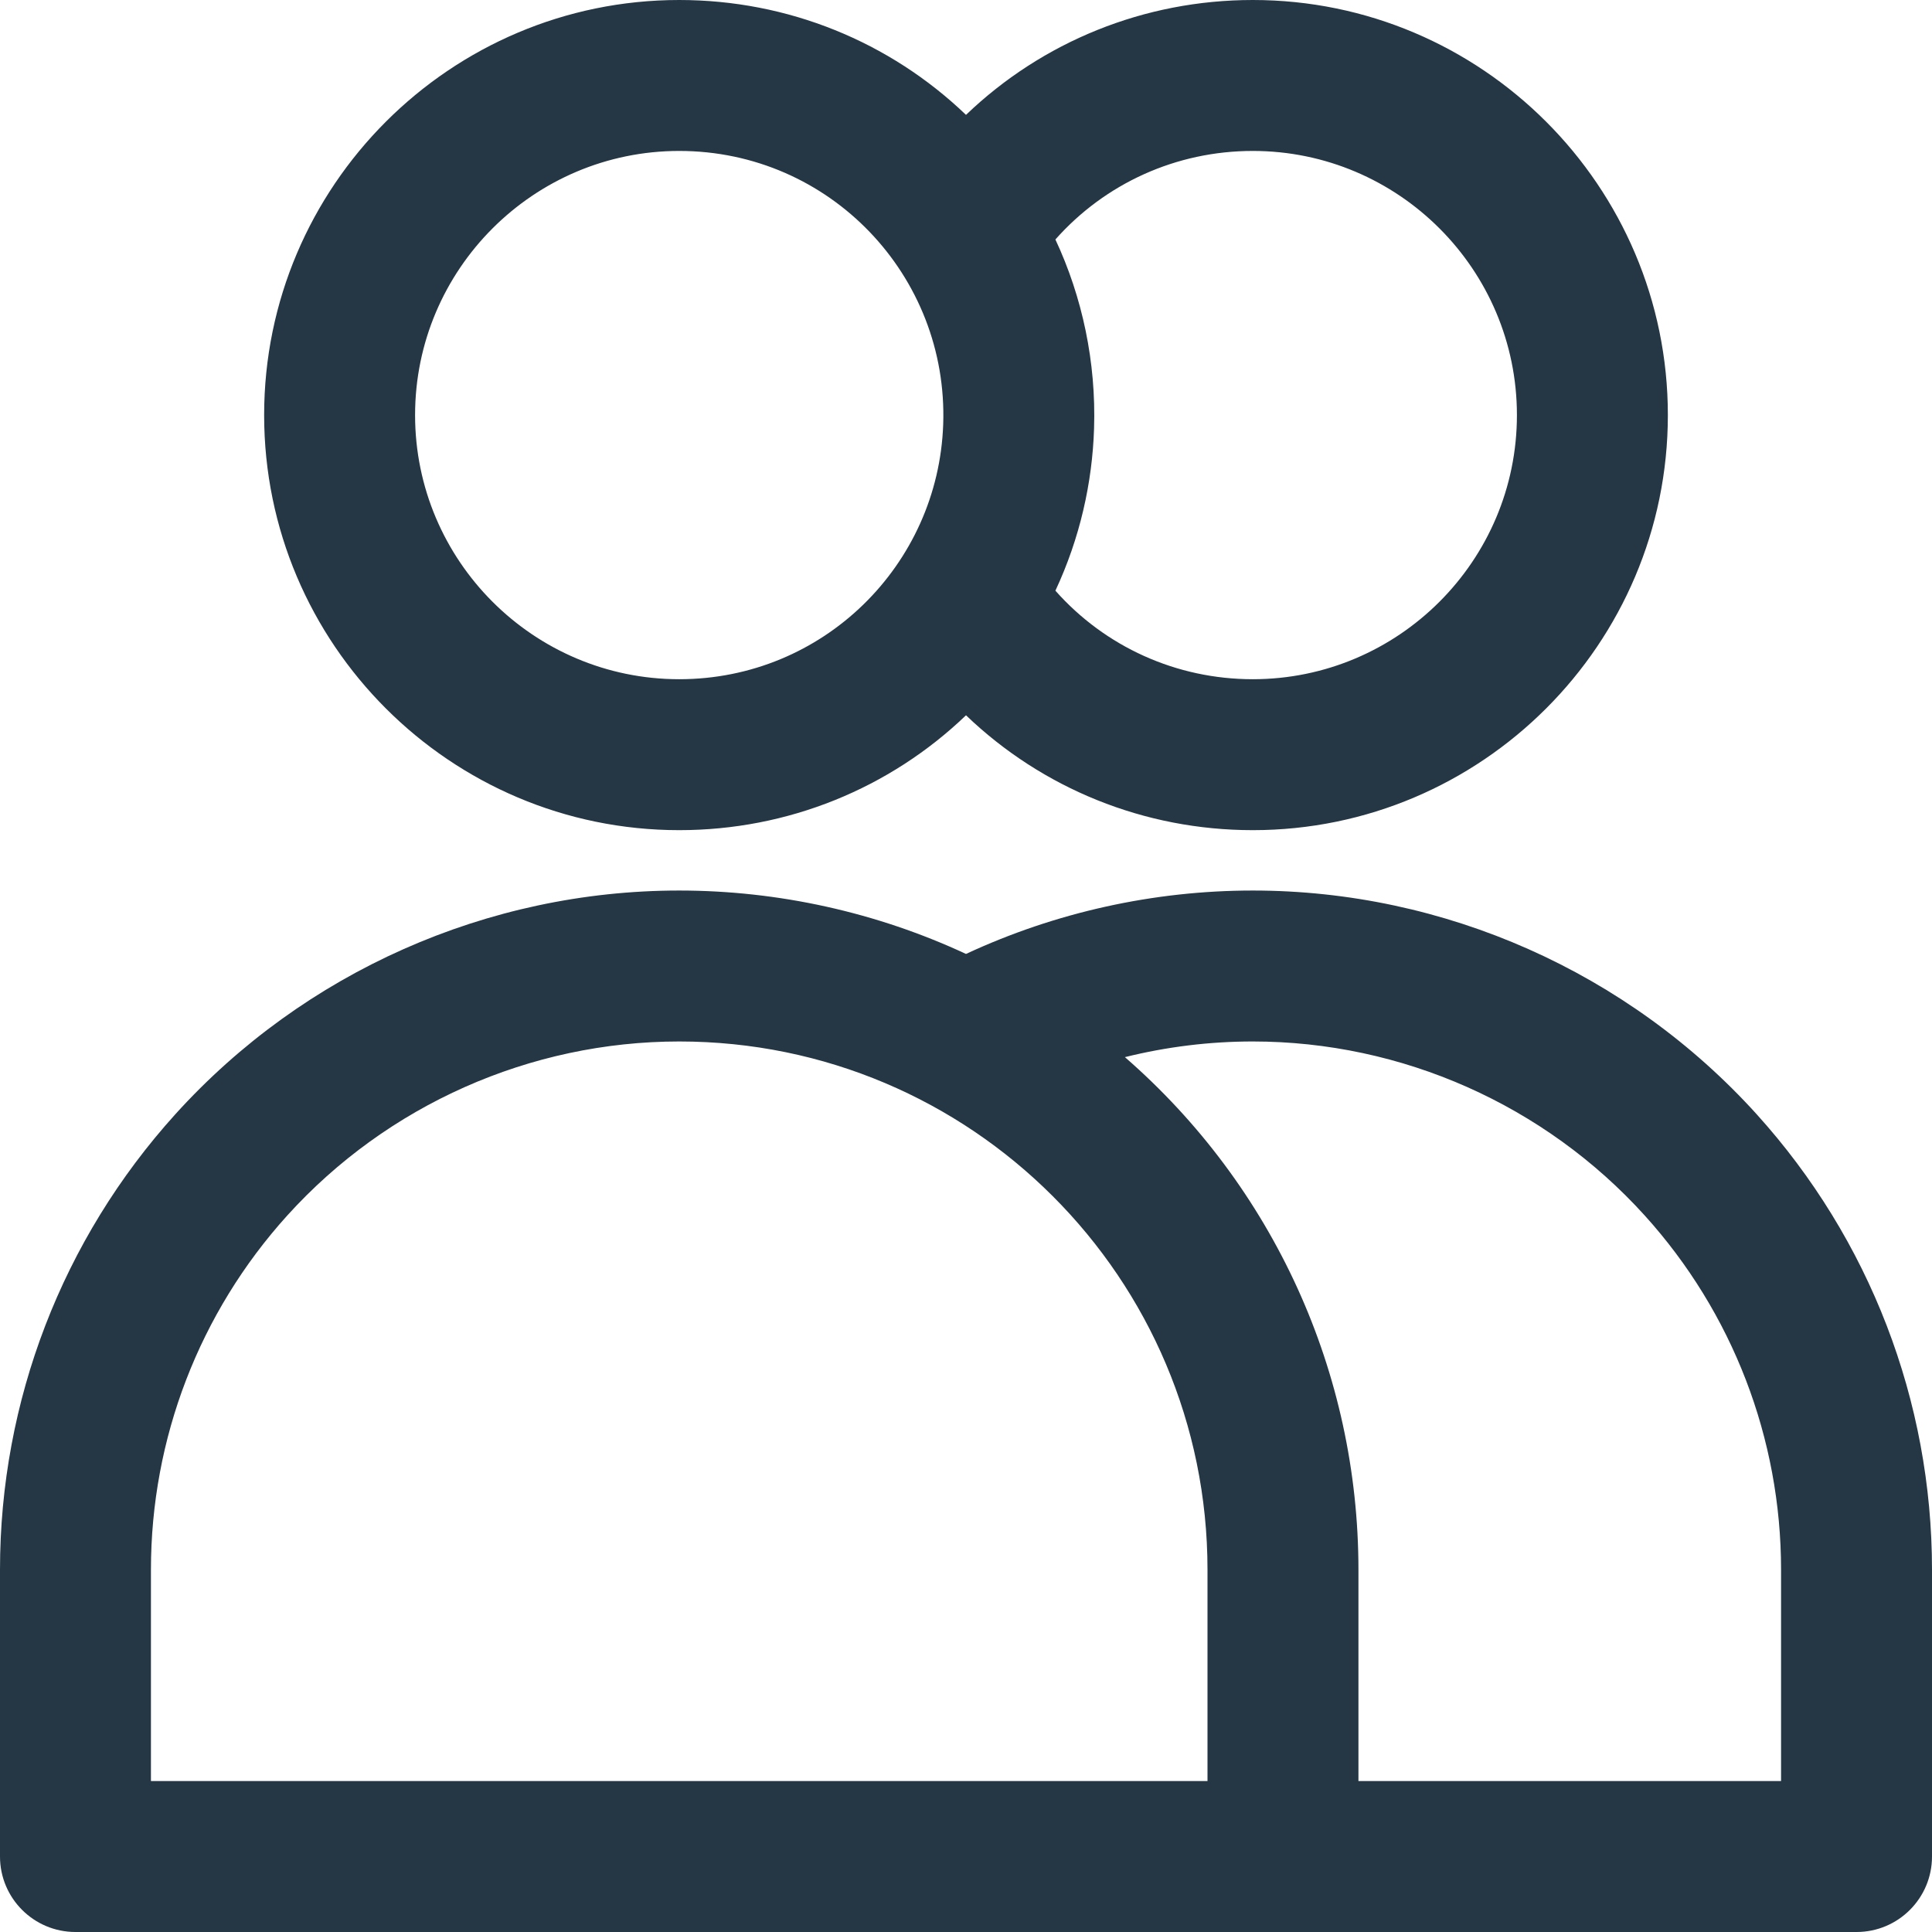
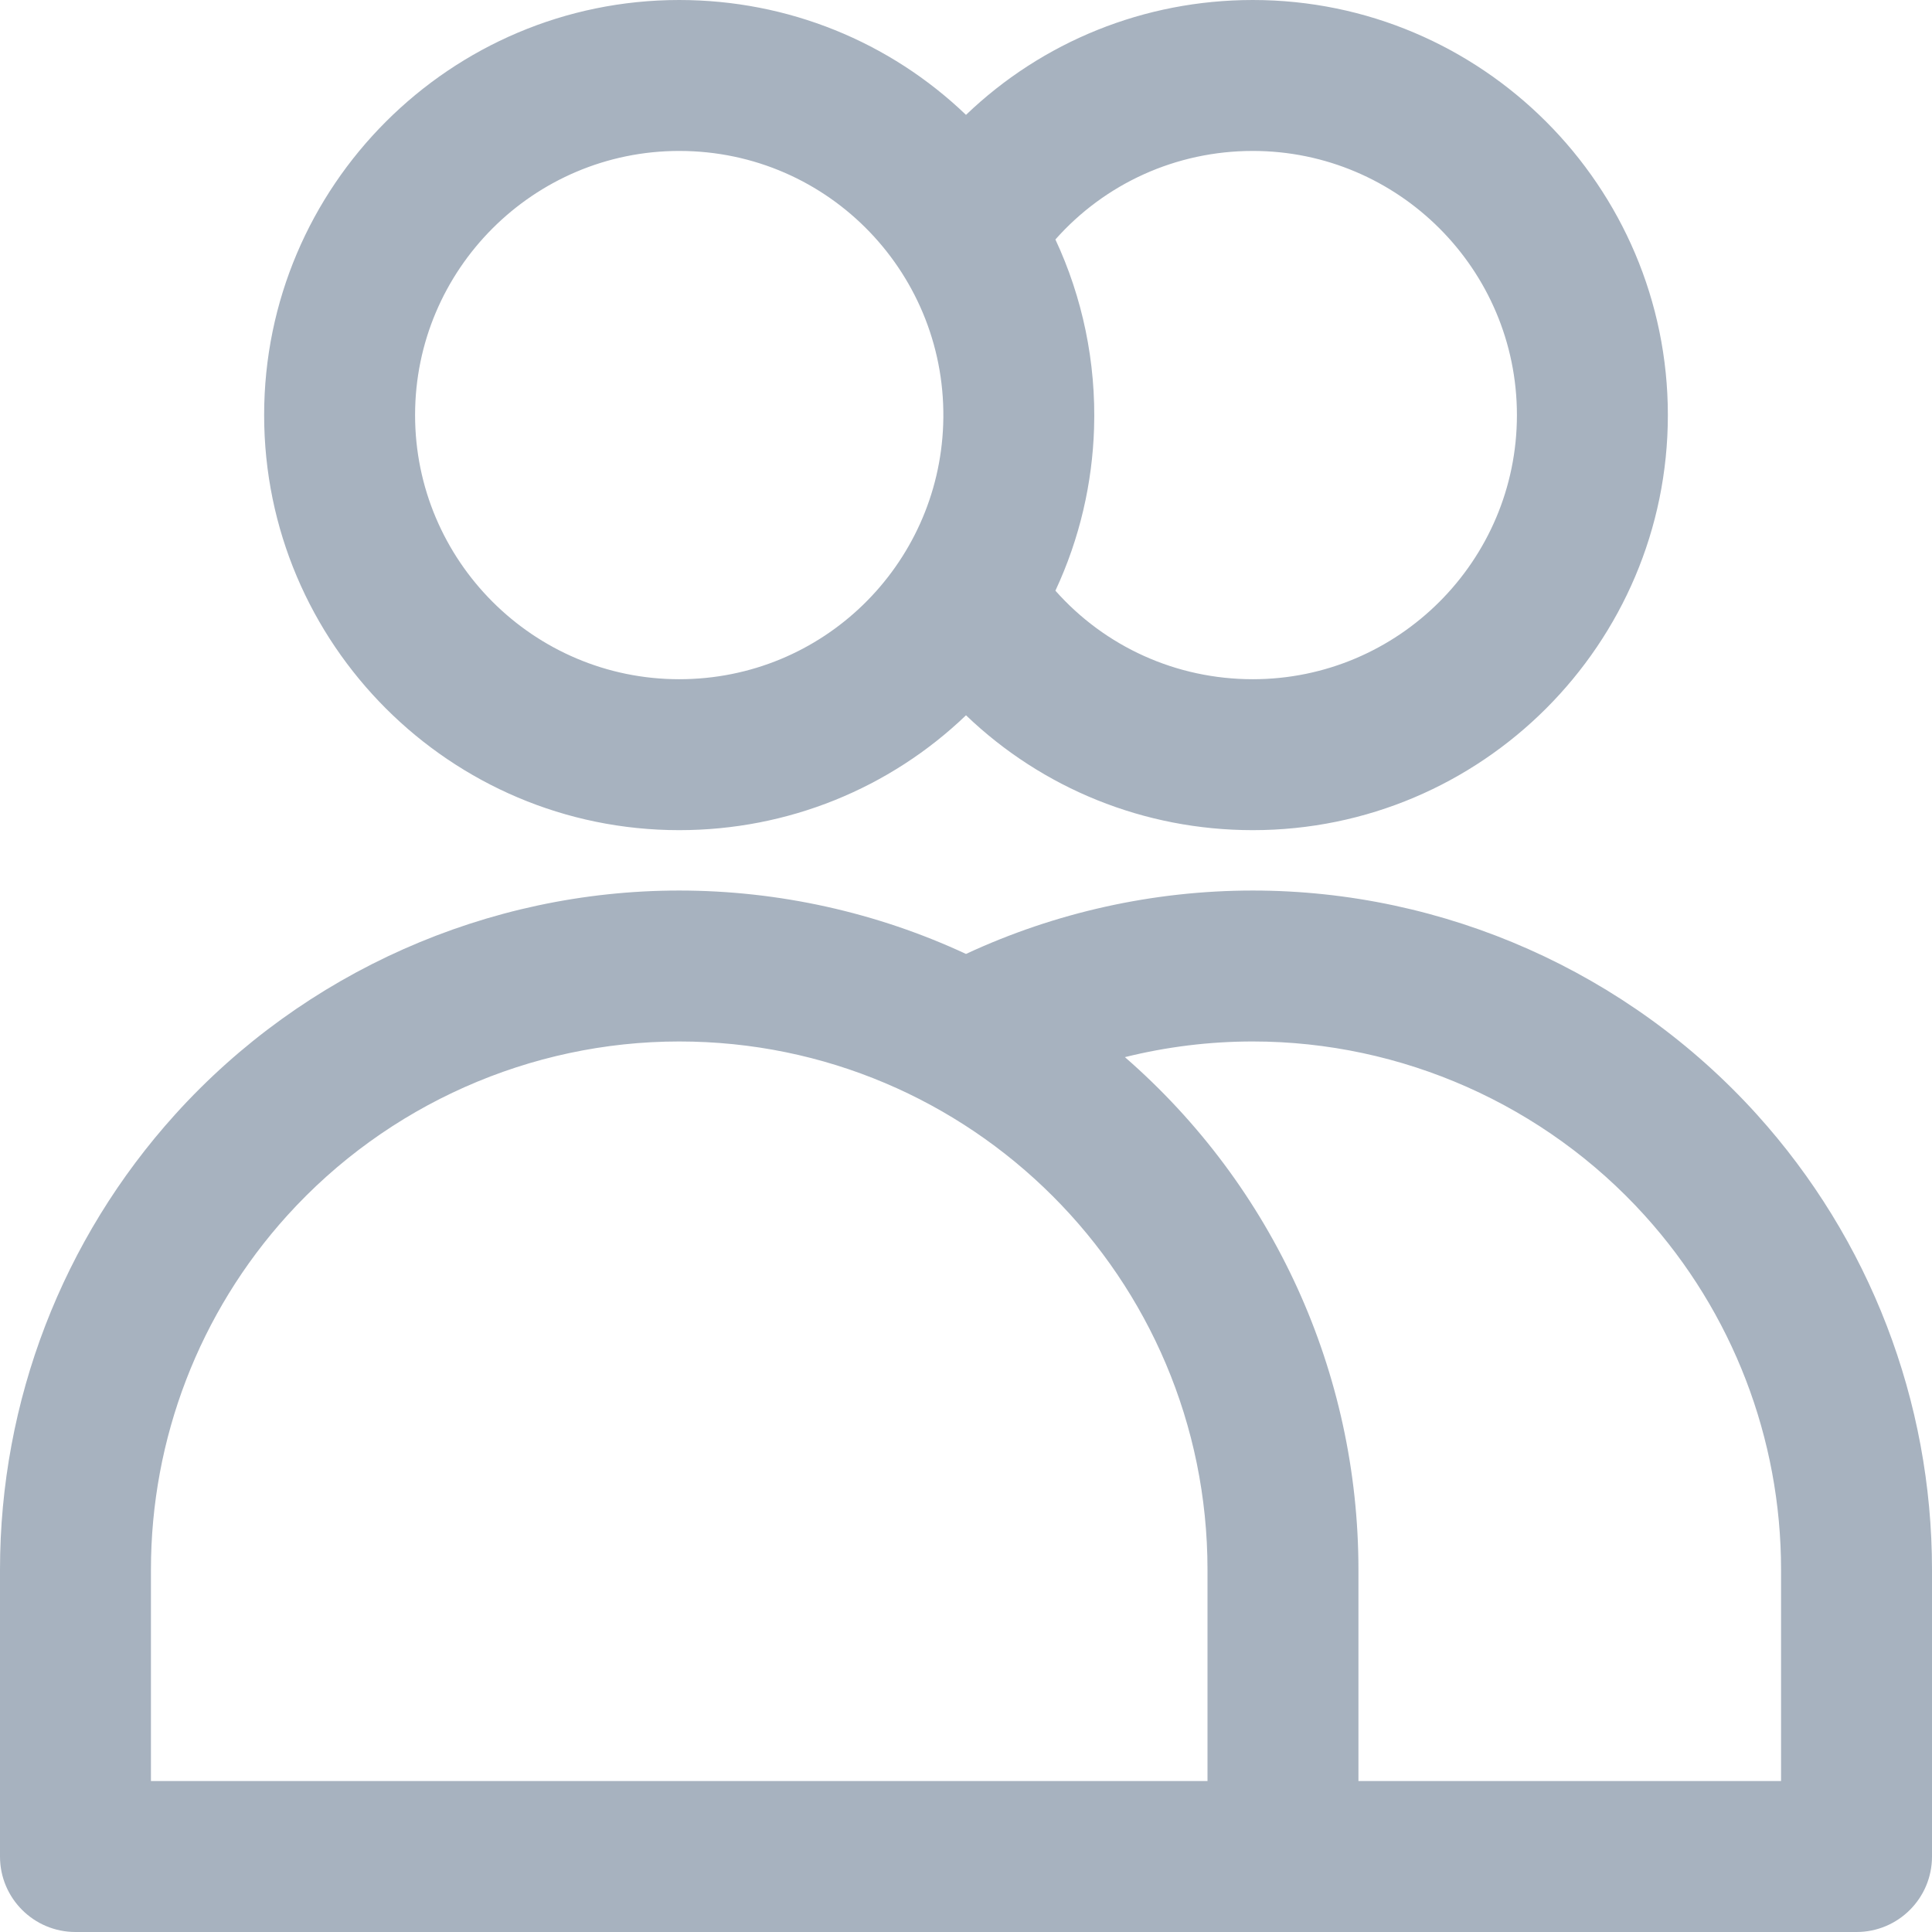
<svg xmlns="http://www.w3.org/2000/svg" version="1.1" width="512" height="512" x="0" y="0" viewBox="0 0 512 512" style="enable-background:new 0 0 512 512" xml:space="preserve">
  <g>
    <g>
      <g>
-         <path d="M332,0c-28.805,0-55.791,11.065-76,30.441C235.791,11.065,208.805,0,180,0C119.346,0,70,49.346,70,110s49.346,110,110,110    c28.807,0,55.795-11.066,76.001-30.44C276.21,208.936,303.196,220,332,220c60.654,0,110-49.346,110-110S392.654,0,332,0z     M249.956,112.497C248.643,149.753,218.158,180,180,180c-38.598,0-70-31.402-70-70c0-38.598,31.402-70,70-70    C219.952,40,251.345,73.115,249.956,112.497z M332,180c-20.271,0-39.133-8.604-52.309-23.463    c6.489-13.879,9.788-28.604,10.246-42.982c0.563-17.599-3.097-34.801-10.246-50.092C292.867,48.604,311.729,40,332,40    c38.598,0,70,31.402,70,70C402,148.598,370.598,180,332,180z" fill="#253644" data-original="#000000" style="" />
+         <path d="M332,0c-28.805,0-55.791,11.065-76,30.441C235.791,11.065,208.805,0,180,0C119.346,0,70,49.346,70,110s49.346,110,110,110    c28.807,0,55.795-11.066,76.001-30.44C276.21,208.936,303.196,220,332,220c60.654,0,110-49.346,110-110S392.654,0,332,0z     M249.956,112.497C248.643,149.753,218.158,180,180,180c-38.598,0-70-31.402-70-70c0-38.598,31.402-70,70-70    C219.952,40,251.345,73.115,249.956,112.497z M332,180c-20.271,0-39.133-8.604-52.309-23.463    c6.489-13.879,9.788-28.604,10.246-42.982c0.563-17.599-3.097-34.801-10.246-50.092C292.867,48.604,311.729,40,332,40    c38.598,0,70,31.402,70,70C402,148.598,370.598,180,332,180z" fill="#a7b2bf" data-original="#000000" style="" />
      </g>
    </g>
    <g>
      <g>
-         <path d="M465.53,295.281C431.441,257.607,382.771,236,332,236c-26.274,0-52.333,5.789-76,16.804    C232.333,241.789,206.274,236,180,236c-50.771,0-99.441,21.607-133.535,59.287C16.501,328.426,0,371.296,0,416v76    c0,11.046,8.954,20,20,20c7.829,0,465.162,0,472,0c11.046,0,20-8.954,20-20v-76C512,371.296,495.499,328.426,465.53,295.281z     M320,472H40v-56c0-34.772,12.833-68.115,36.13-93.881C102.65,292.81,140.51,276,180,276c77.33,0,140,62.674,140,140V472z     M472,472H360v-56c0-52.187-22.499-101.571-61.889-135.847C309.153,277.409,320.548,276,332,276    c39.49,0,77.35,16.81,103.865,46.114C459.167,347.885,472,381.228,472,416V472z" fill="#253644" data-original="#000000" style="" />
+         <path d="M465.53,295.281C431.441,257.607,382.771,236,332,236c-26.274,0-52.333,5.789-76,16.804    C232.333,241.789,206.274,236,180,236c-50.771,0-99.441,21.607-133.535,59.287C16.501,328.426,0,371.296,0,416v76    c0,11.046,8.954,20,20,20c7.829,0,465.162,0,472,0c11.046,0,20-8.954,20-20v-76C512,371.296,495.499,328.426,465.53,295.281z     M320,472H40v-56c0-34.772,12.833-68.115,36.13-93.881C102.65,292.81,140.51,276,180,276c77.33,0,140,62.674,140,140V472z     M472,472H360v-56c0-52.187-22.499-101.571-61.889-135.847C309.153,277.409,320.548,276,332,276    c39.49,0,77.35,16.81,103.865,46.114C459.167,347.885,472,381.228,472,416V472z" fill="#a7b2bf" data-original="#000000" style="" />
      </g>
    </g>
    <g>
</g>
    <g>
</g>
    <g>
</g>
    <g>
</g>
    <g>
</g>
    <g>
</g>
    <g>
</g>
    <g>
</g>
    <g>
</g>
    <g>
</g>
    <g>
</g>
    <g>
</g>
    <g>
</g>
    <g>
</g>
    <g>
</g>
  </g>
</svg>
